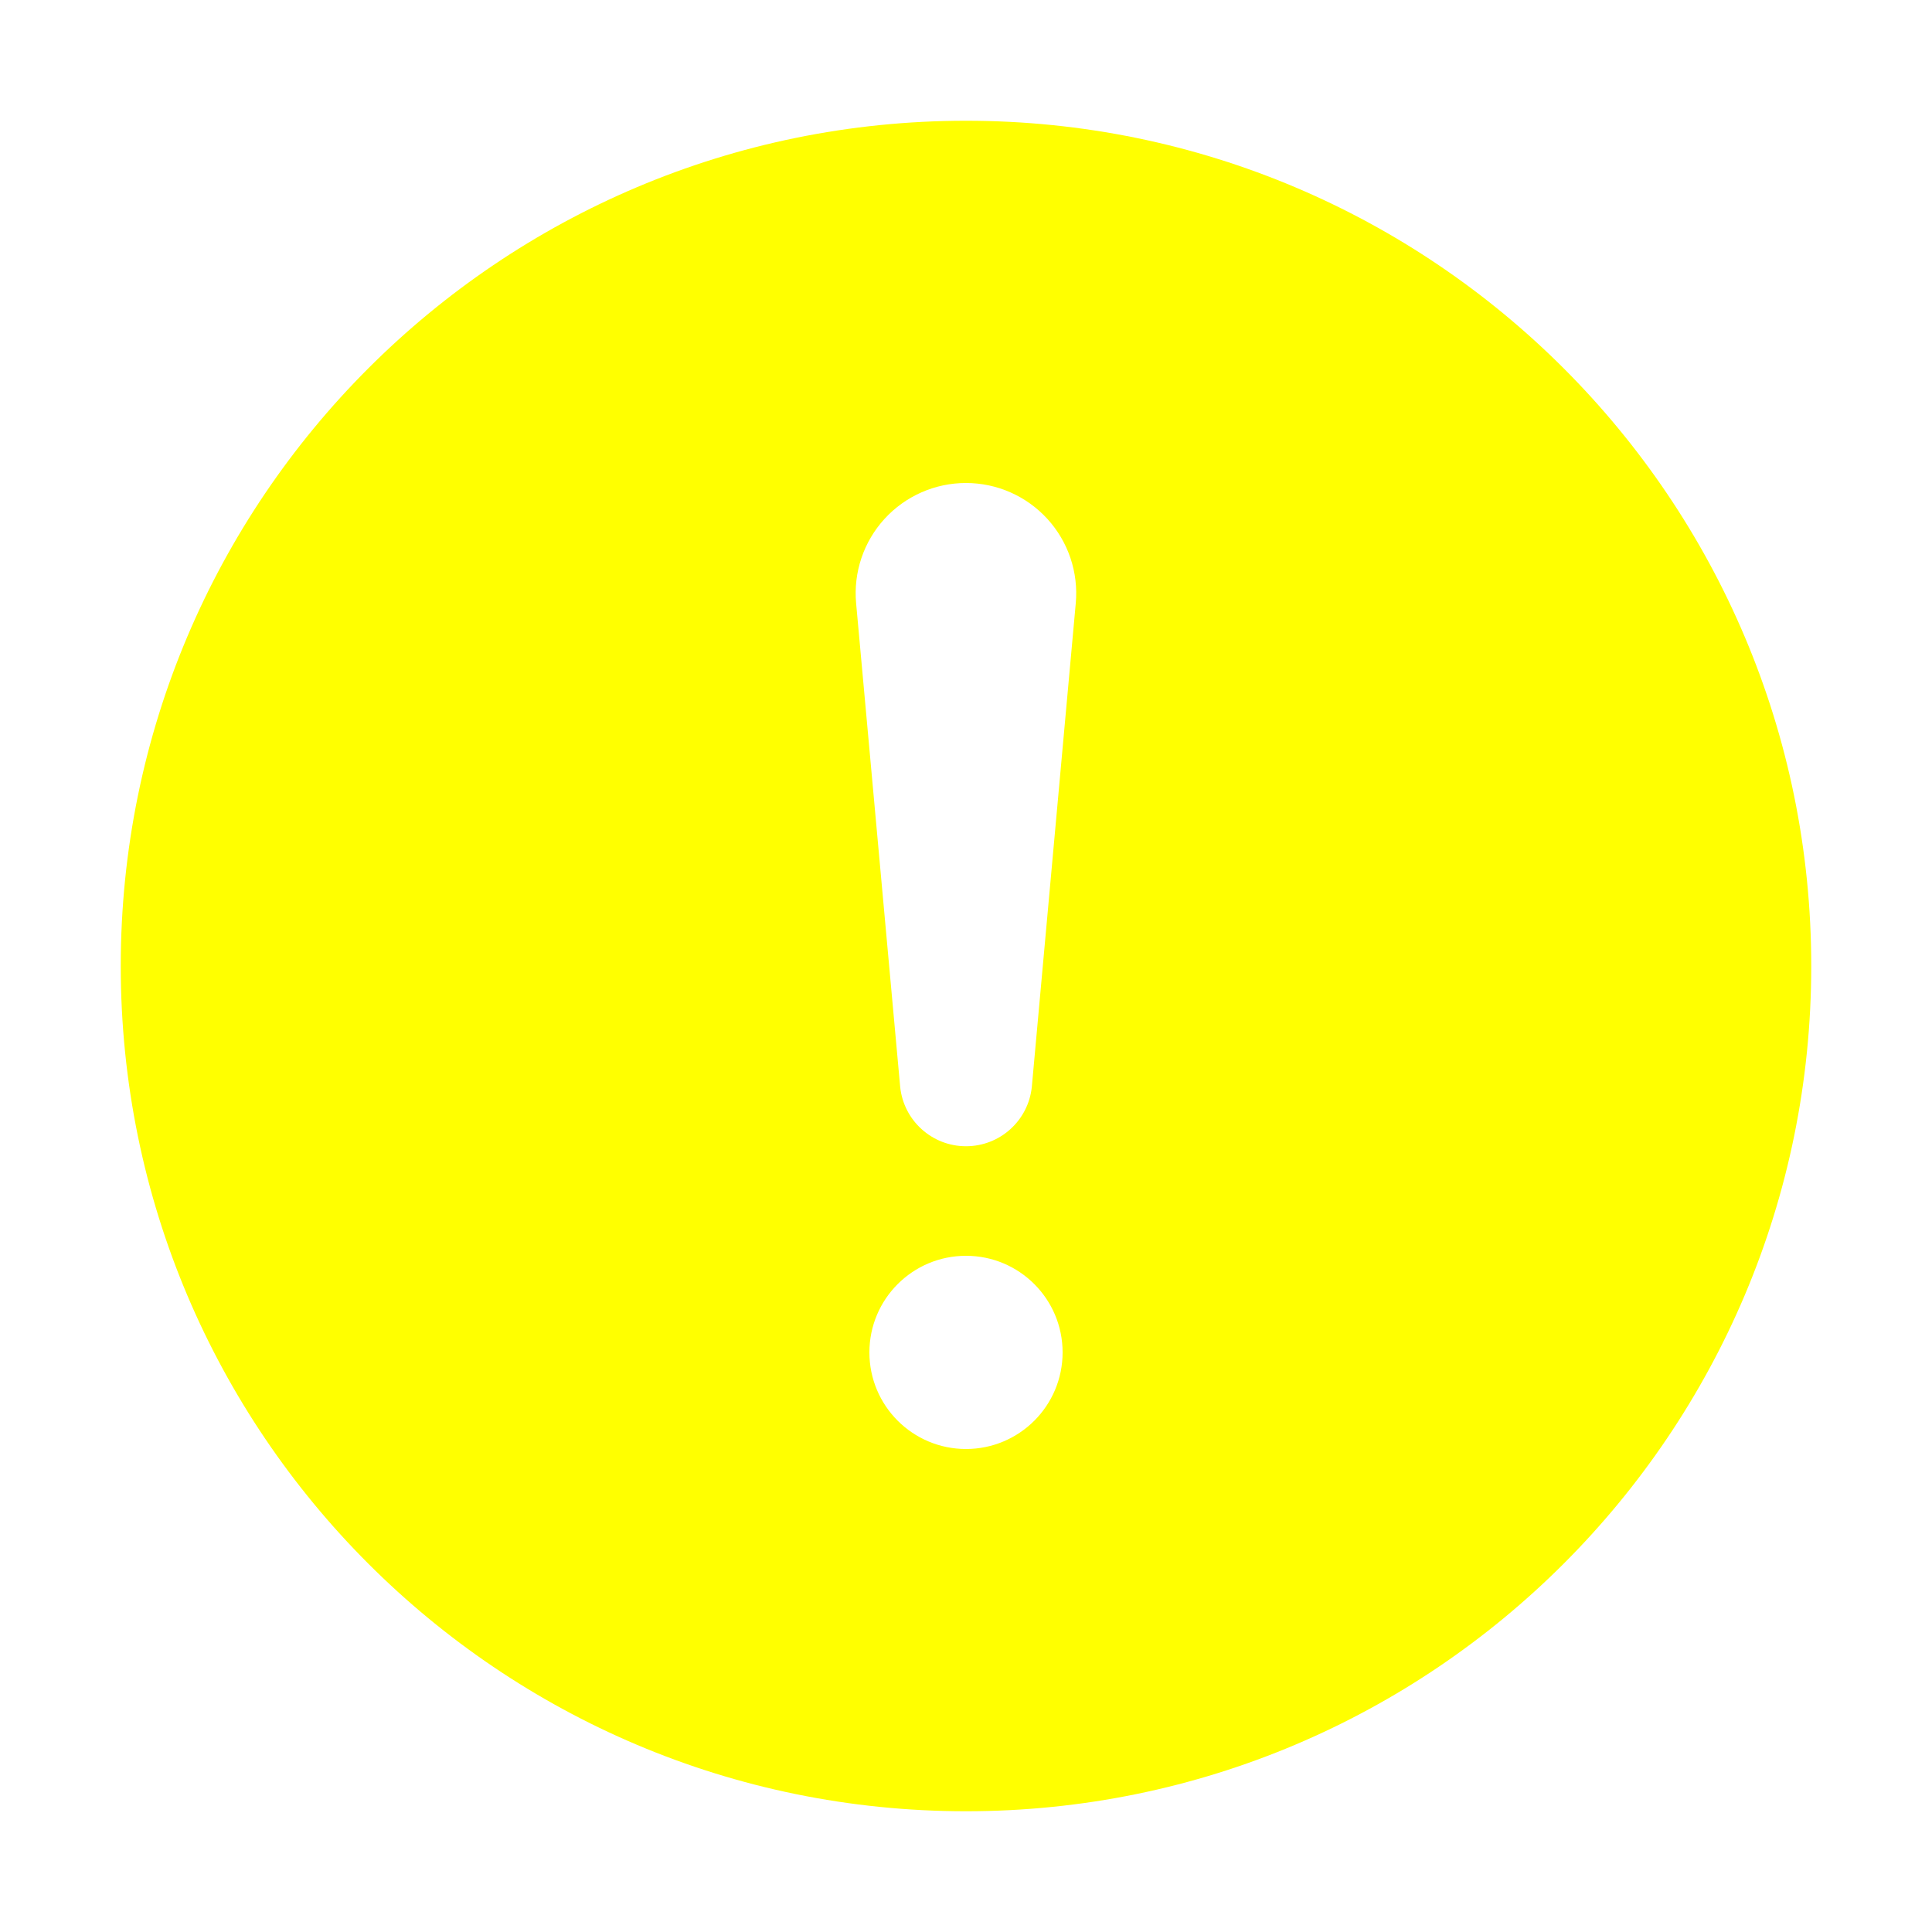
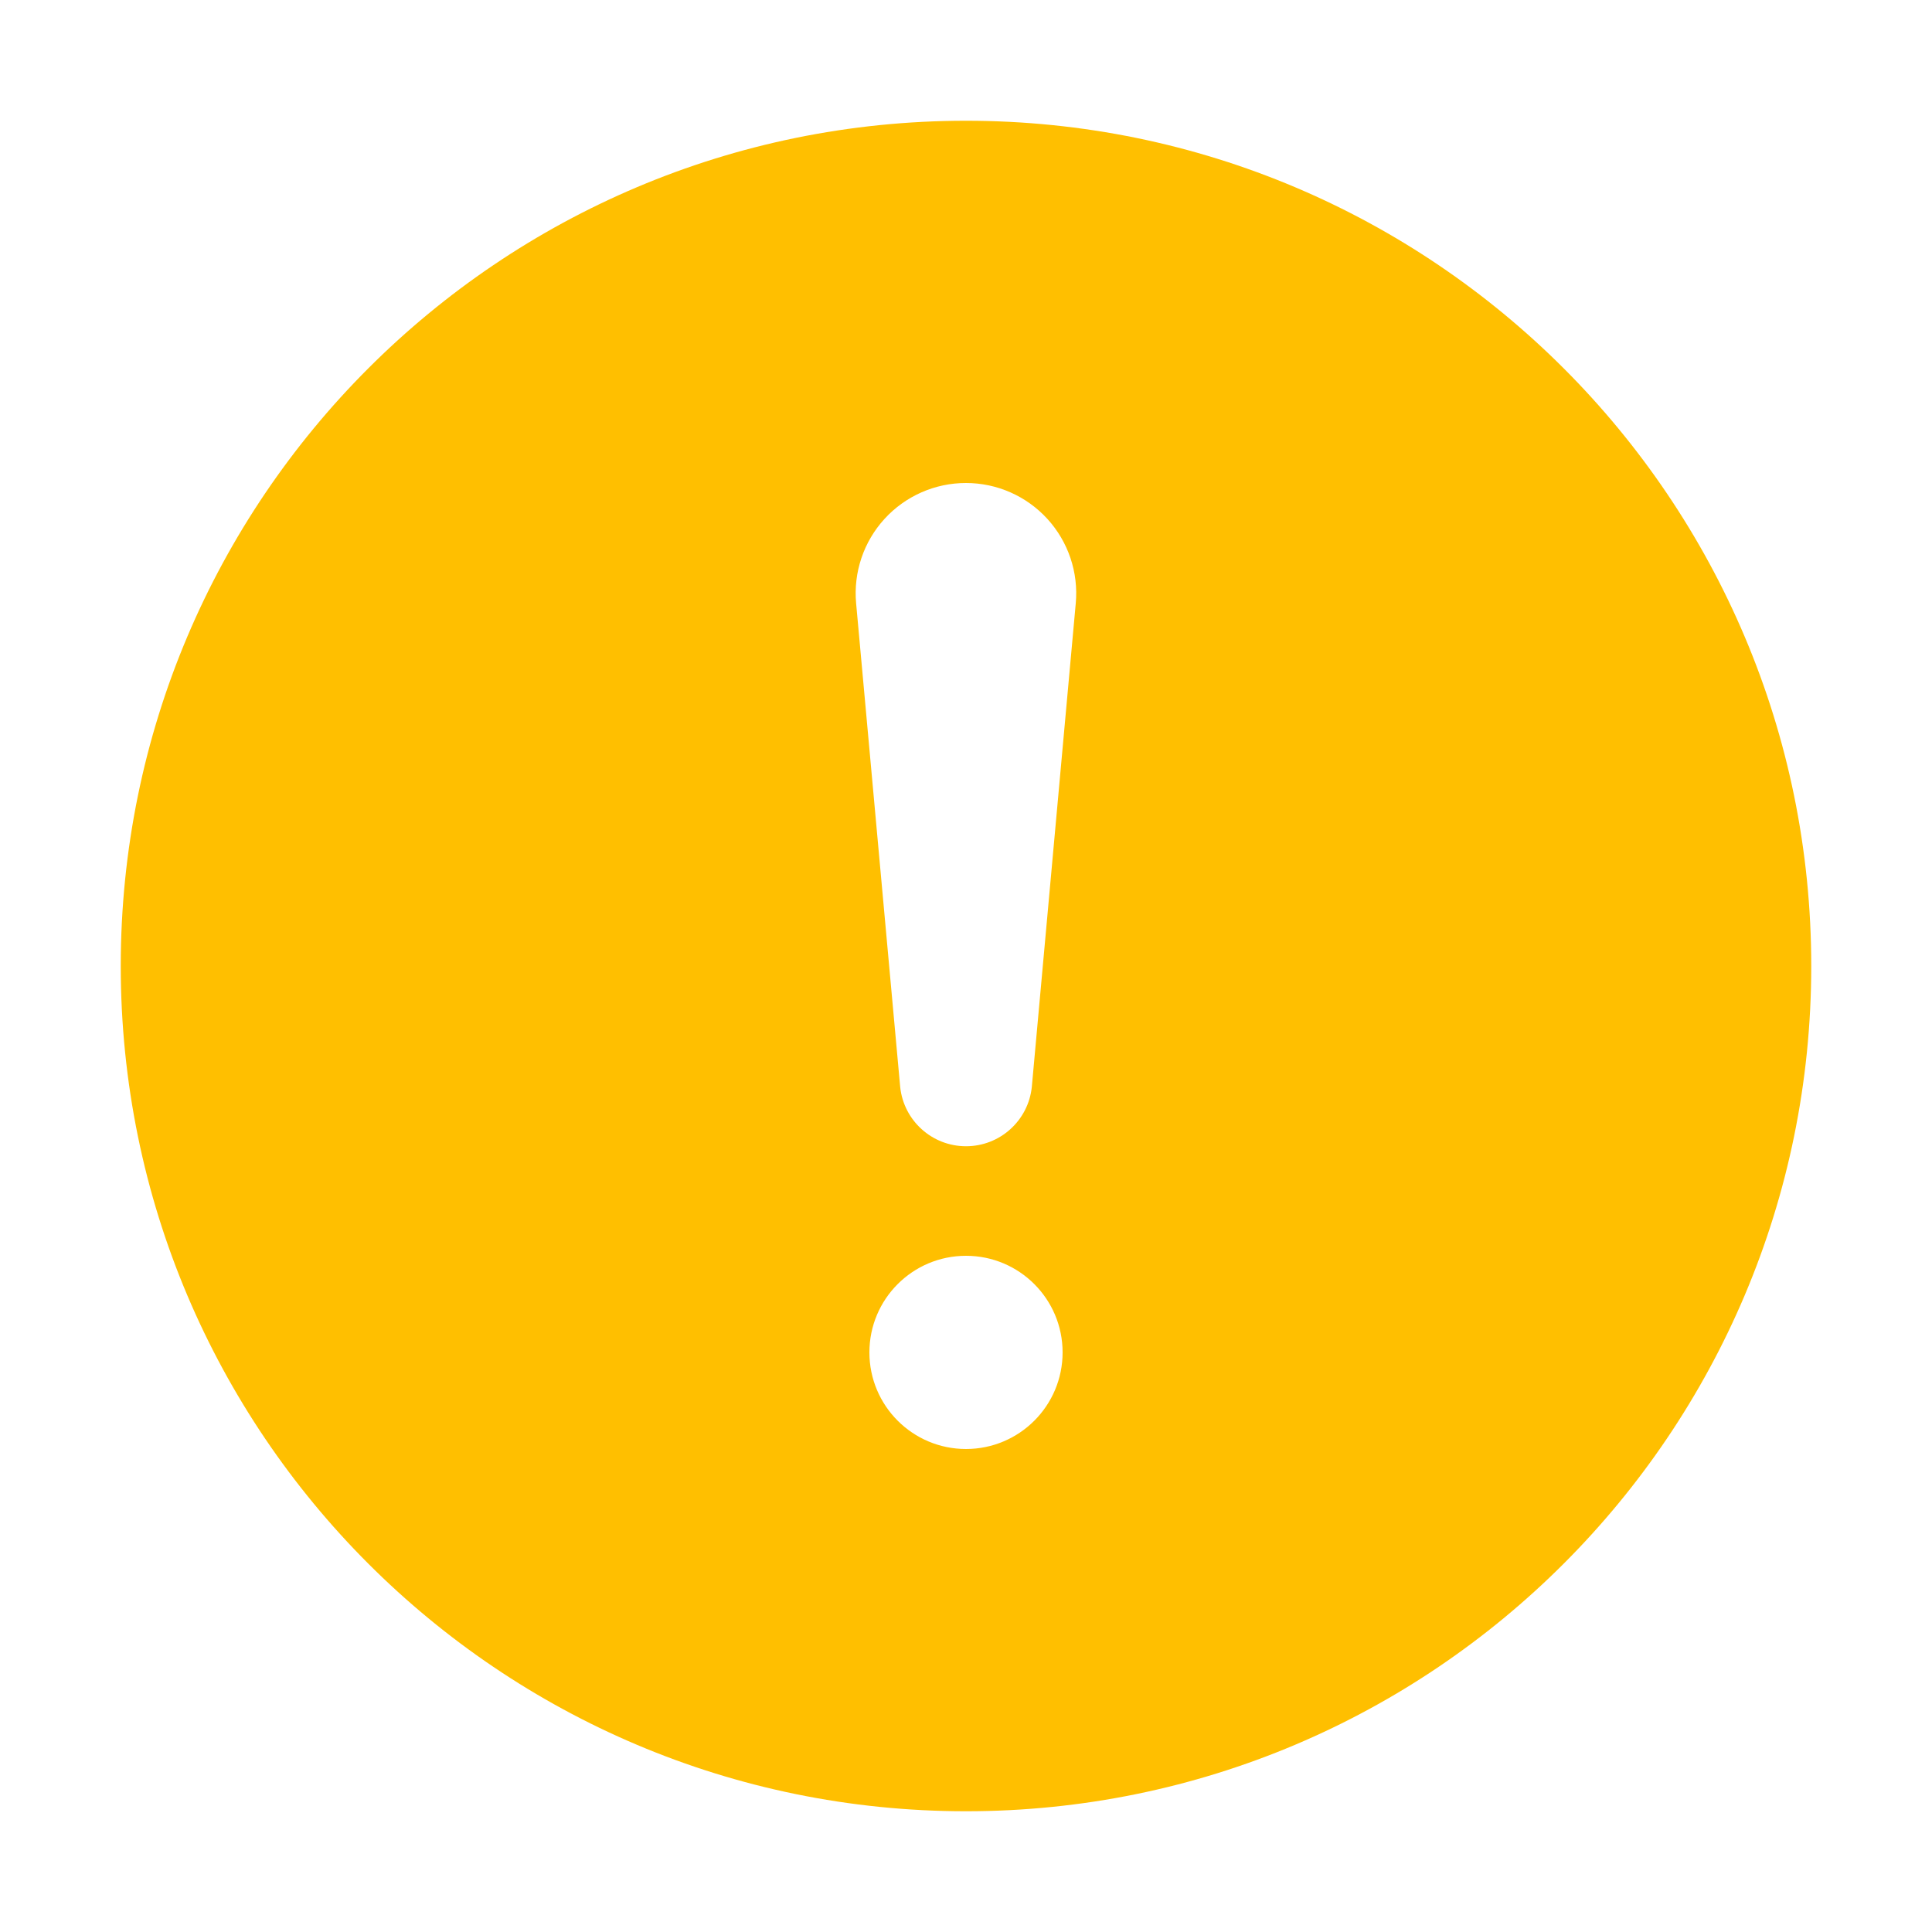
<svg xmlns="http://www.w3.org/2000/svg" width="800px" height="800px" viewBox="0 0 1024 1024">
-   <path fill="yellow" d="M512 64a448 448 0 1 1 0 896 448 448 0 0 1 0-896zm0 192a58.432 58.432 0 0 0-58.24 63.744l23.36 256.384a35.072 35.072 0 0 0 69.76 0l23.296-256.384A58.432 58.432 0 0 0 512 256zm0 512a51.2 51.2 0 1 0 0-102.4 51.2 51.2 0 0 0 0 102.4z" />
+   <path fill="#ffbf00" d="M512 64a448 448 0 1 1 0 896 448 448 0 0 1 0-896zm0 192a58.432 58.432 0 0 0-58.24 63.744l23.36 256.384a35.072 35.072 0 0 0 69.76 0l23.296-256.384A58.432 58.432 0 0 0 512 256zm0 512a51.2 51.2 0 1 0 0-102.4 51.2 51.2 0 0 0 0 102.4z" />
</svg>
